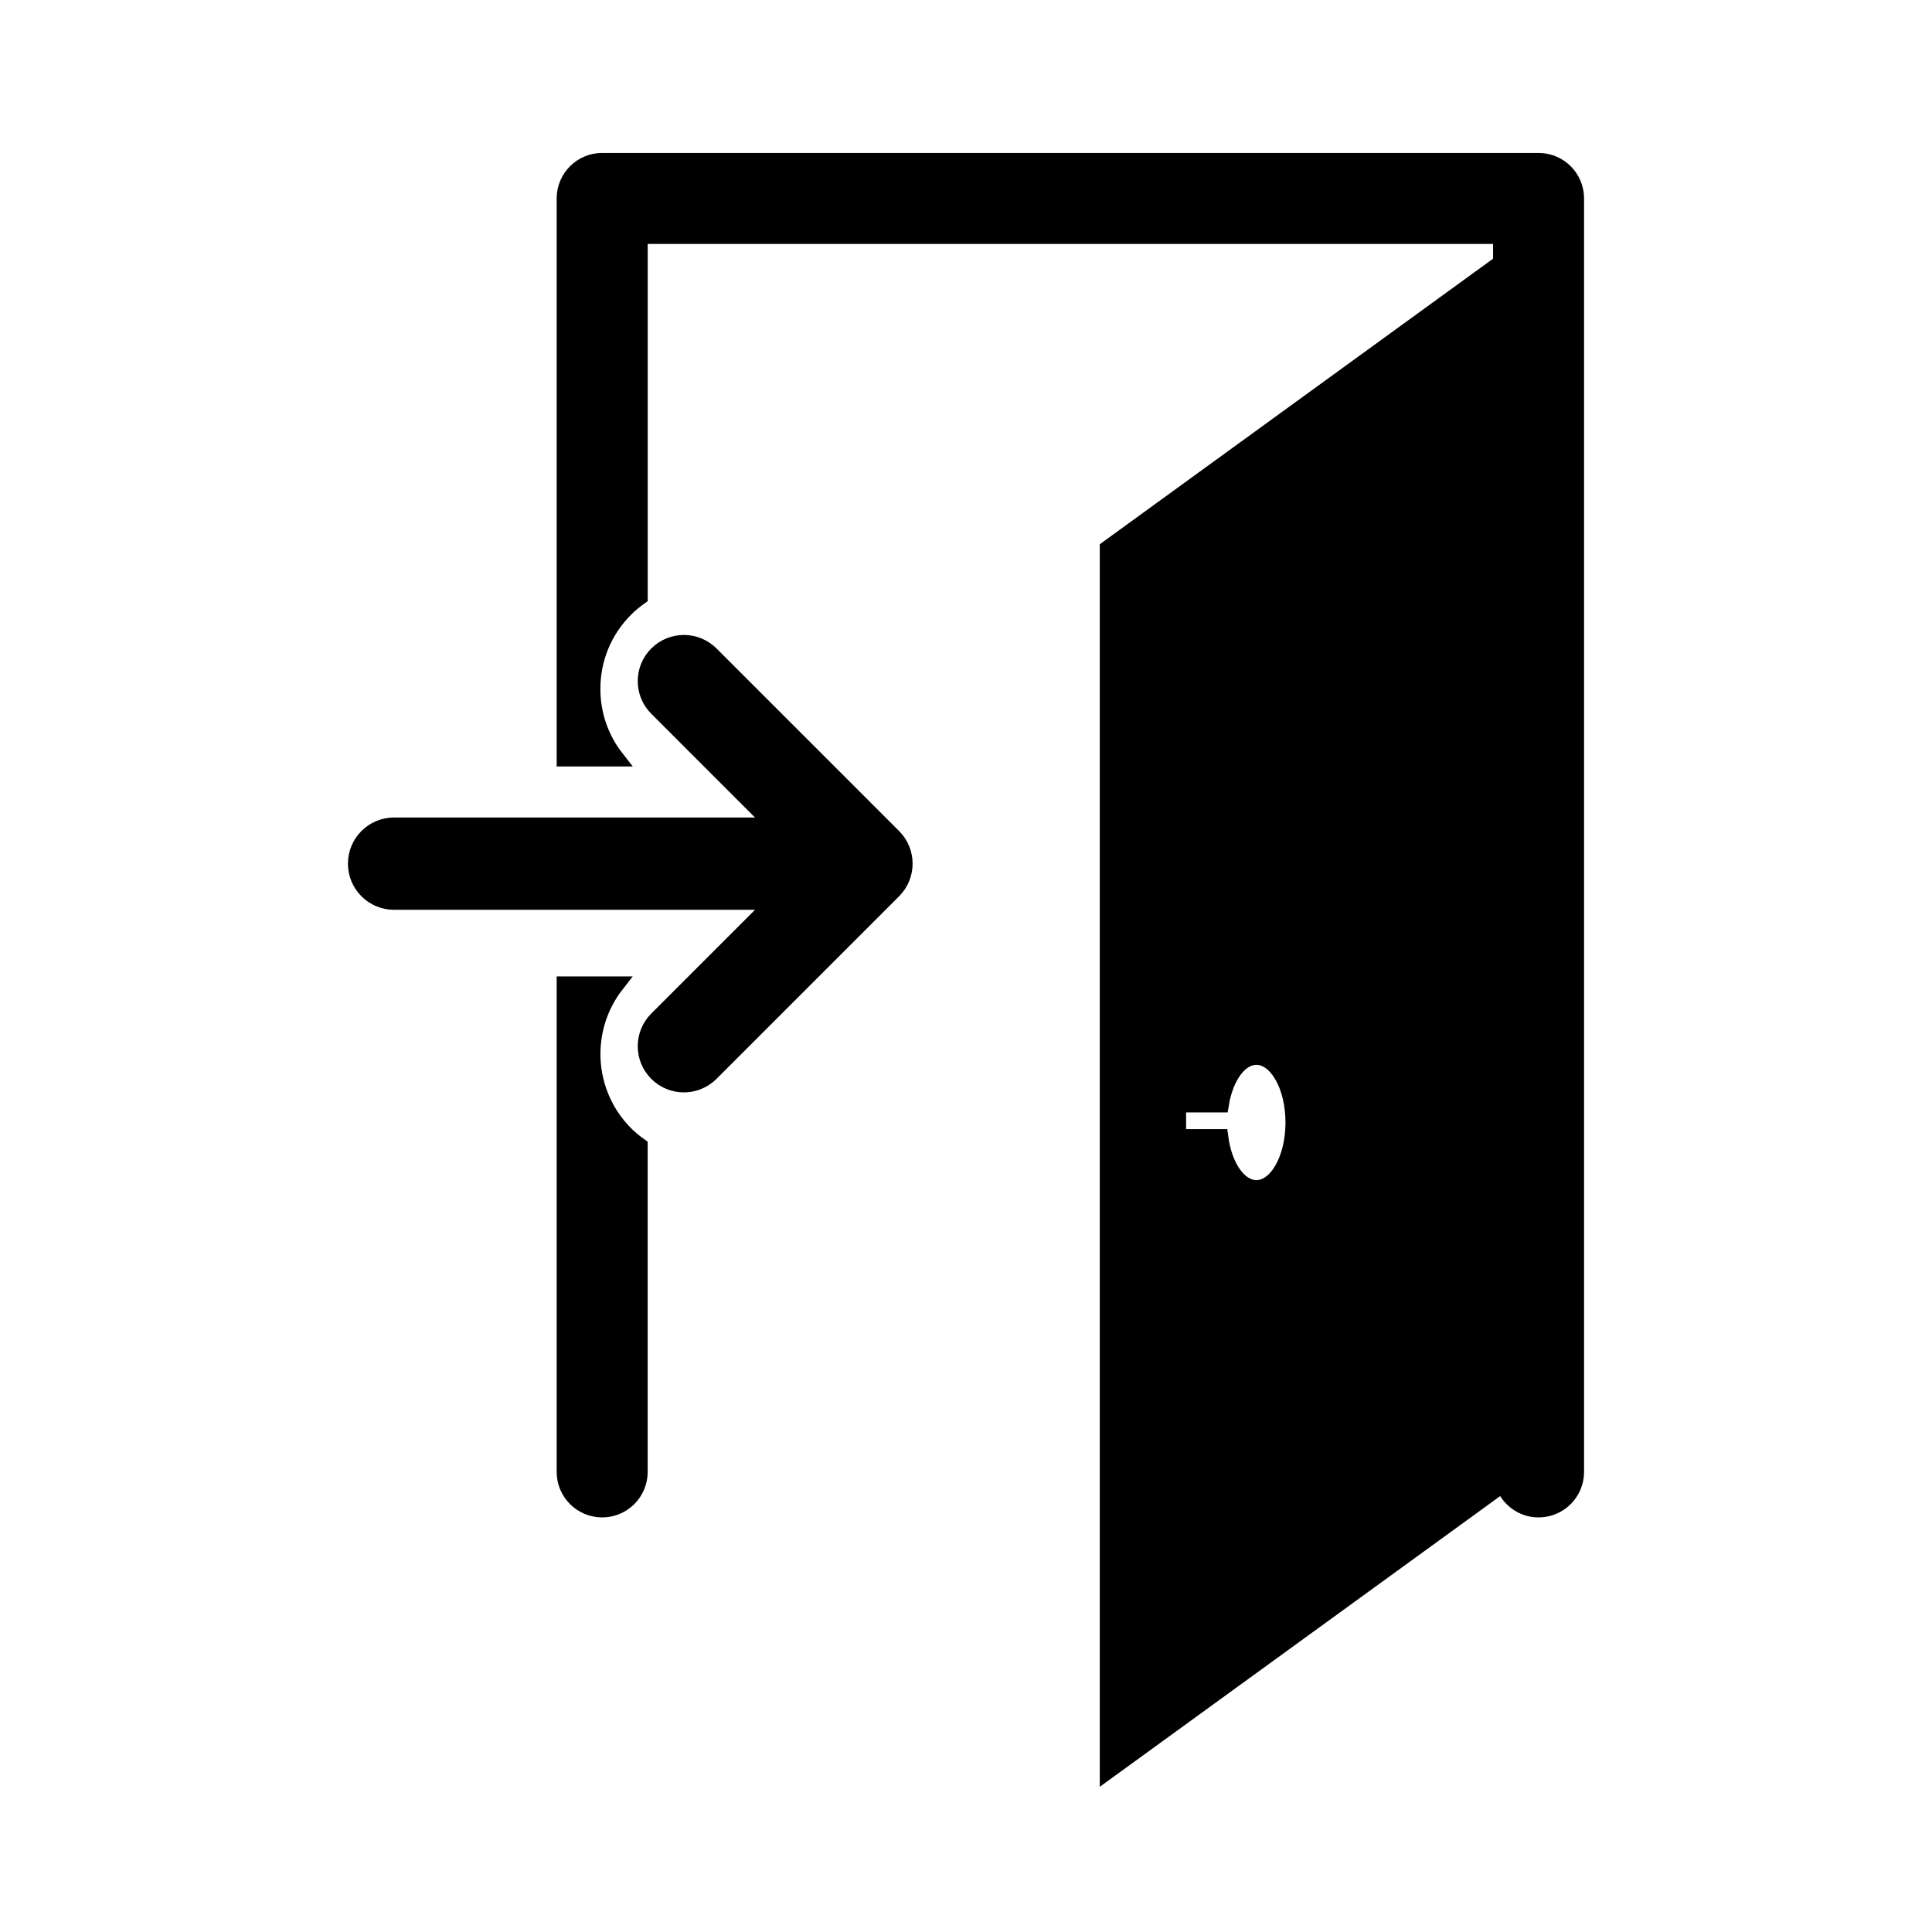
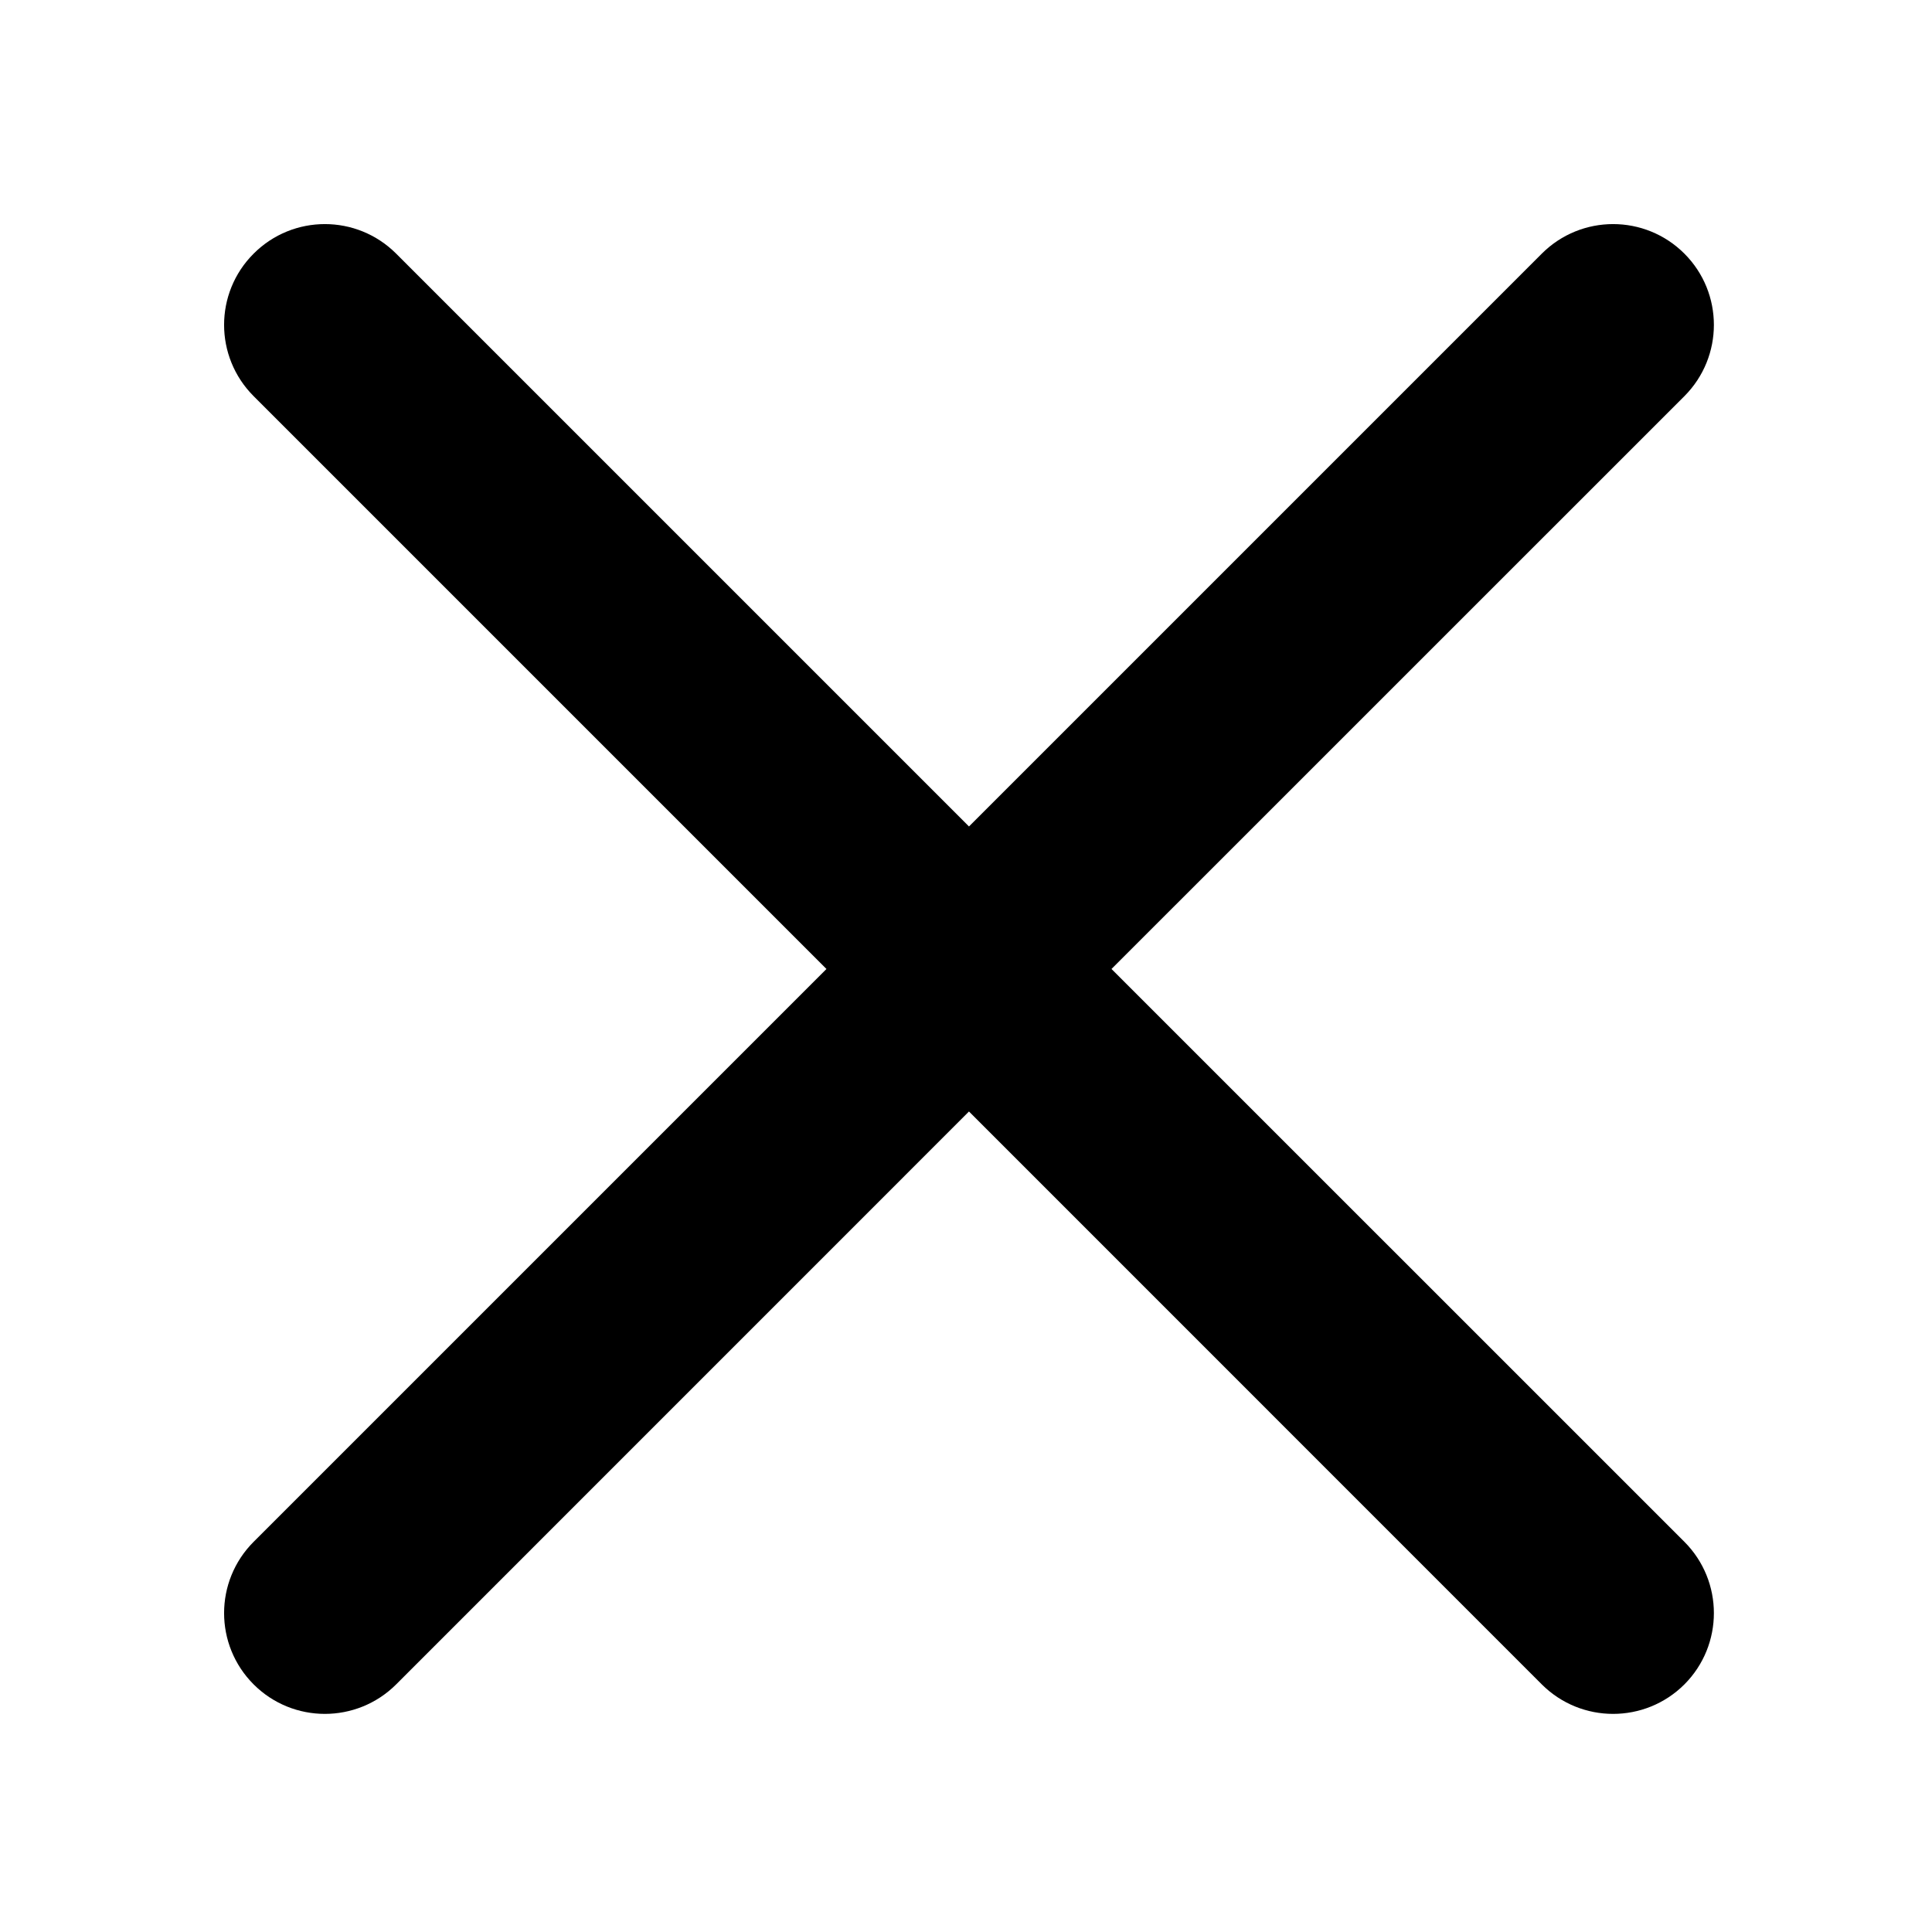
- <svg xmlns="http://www.w3.org/2000/svg" fill="#000000" version="1.1" id="Capa_1" width="800px" height="800px" viewBox="-52.03 -52.03 624.41 624.41" xml:space="preserve" stroke="#000000" transform="matrix(1, 0, 0, 1, 0, 0)" stroke-width="5.203">
+ <svg xmlns="http://www.w3.org/2000/svg" width="800px" height="800px" viewBox="0 0 24 24" fill="none" stroke="#000000" stroke-width="0.504">
  <g id="SVGRepo_bgCarrier" stroke-width="0" />
  <g id="SVGRepo_tracerCarrier" stroke-linecap="round" stroke-linejoin="round" />
  <g id="SVGRepo_iconCarrier">
-     <g>
-       <path d="M445.223,0H142.589c-6.683,0-12.105,5.423-12.105,12.105v180.979h16.65c-5.006-6.392-7.725-14.224-7.725-22.467 c-0.006-9.764,3.8-18.943,10.708-25.845c1.421-1.421,2.973-2.687,4.583-3.845V24.211h278.417v8.697l-127.104,92.285v395.155 l127.796-92.787c1.626,4.77,6.095,8.228,11.414,8.228c6.685,0,12.105-5.426,12.105-12.105V12.105 C457.328,5.417,451.907,0,445.223,0z M354.031,331.973c-5.71,0-10.468-7.046-11.691-16.485h-13.63v-10.592h13.819 c1.448-8.86,6.017-15.38,11.49-15.38c6.638,0,12.011,9.498,12.011,21.231C366.042,322.468,360.663,331.973,354.031,331.973z M150.122,314.471c1.424,1.412,2.967,2.678,4.572,3.824v105.389c0,6.68-5.426,12.105-12.105,12.105 c-6.683,0-12.105-5.426-12.105-12.105V266.139h16.65C135.948,280.466,136.935,301.271,150.122,314.471z M236.706,218.385 c4.817,4.817,4.817,12.608,0,17.425l-58.995,59.001c-2.403,2.394-5.556,3.605-8.709,3.611c-3.153-0.006-6.307-1.206-8.71-3.611 c-4.811-4.817-4.805-12.613,0-17.419l37.974-37.977H75.336c-6.803,0-12.315-5.512-12.315-12.315 c0-6.803,5.506-12.318,12.321-12.318h122.917l-37.968-37.974c-4.805-4.805-4.811-12.608,0-17.413 c4.812-4.812,12.614-4.812,17.425,0L236.706,218.385z" />
-     </g>
+     <path d="M20.746 3.329C20.355 2.938 19.722 2.938 19.331 3.329L12.037 10.623L4.743 3.329C4.352 2.938 3.719 2.938 3.329 3.329C2.938 3.719 2.938 4.352 3.329 4.743L10.623 12.037L3.329 19.331C2.938 19.722 2.938 20.355 3.329 20.746C3.719 21.136 4.352 21.136 4.743 20.746L12.037 13.451L19.331 20.746C19.722 21.136 20.355 21.136 20.746 20.746C21.136 20.355 21.136 19.722 20.746 19.331L13.451 12.037L20.746 4.743C21.136 4.352 21.136 3.719 20.746 3.329Z" fill="#000000" />
  </g>
</svg>
